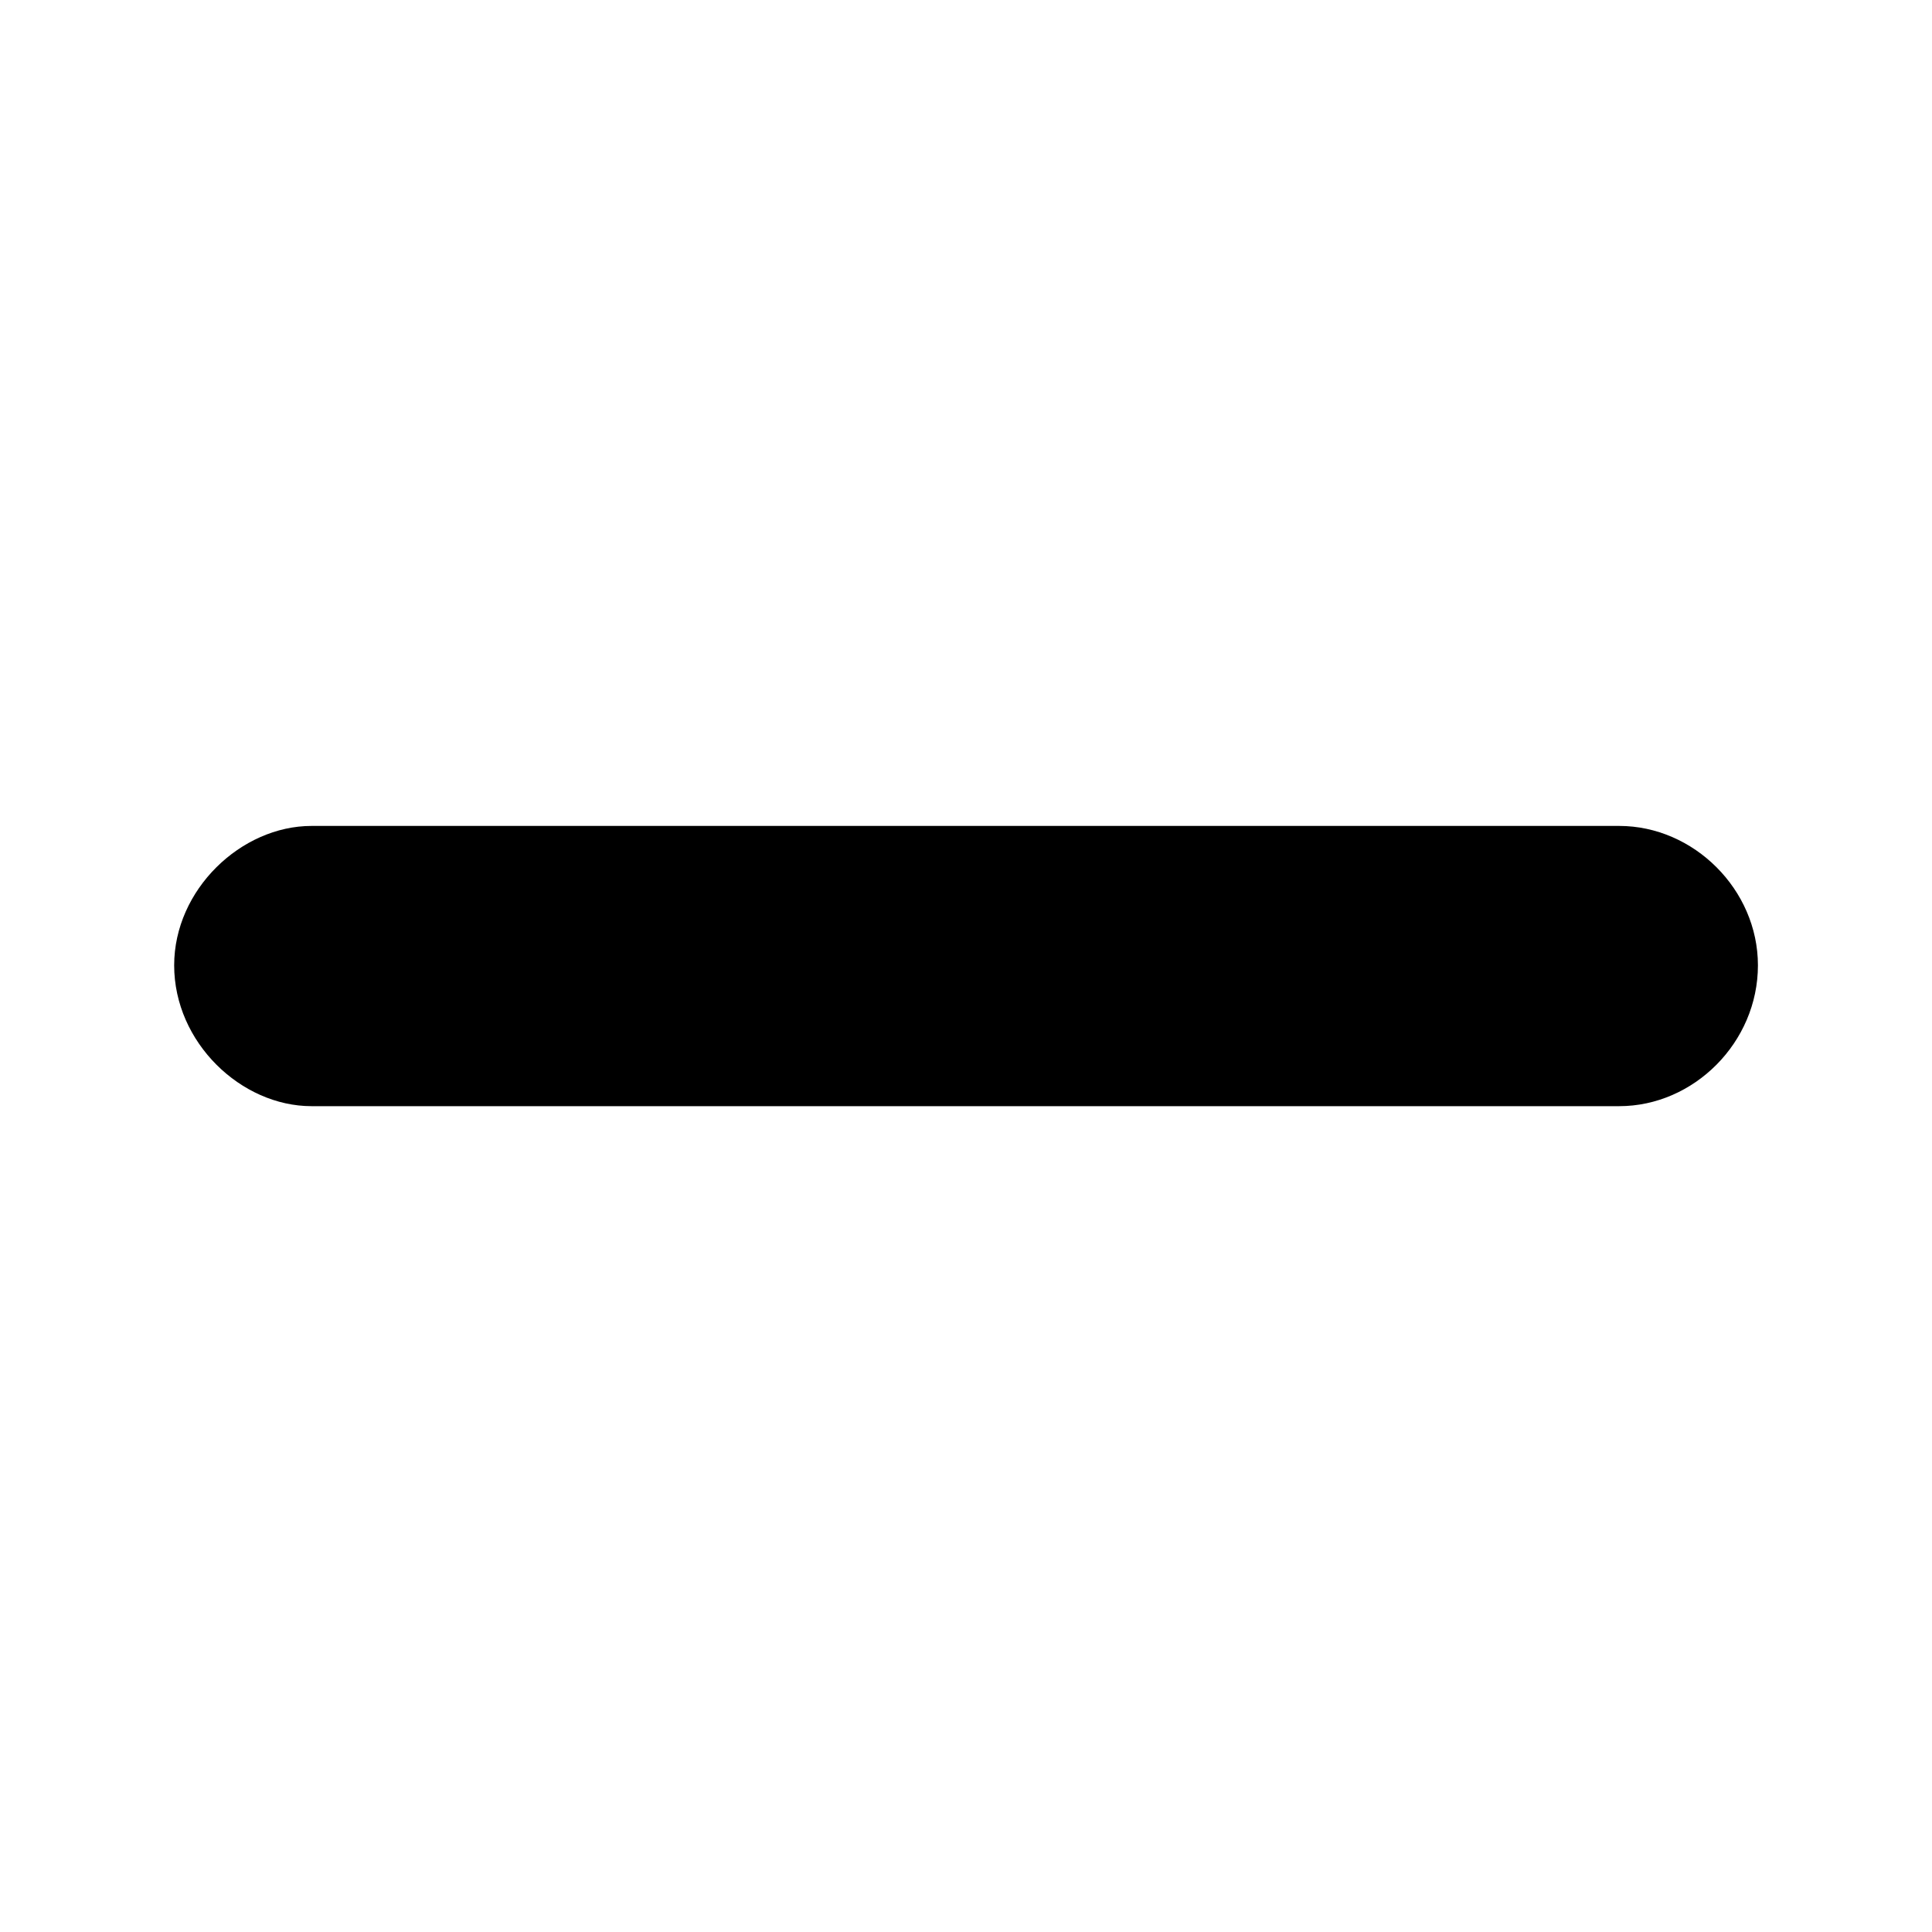
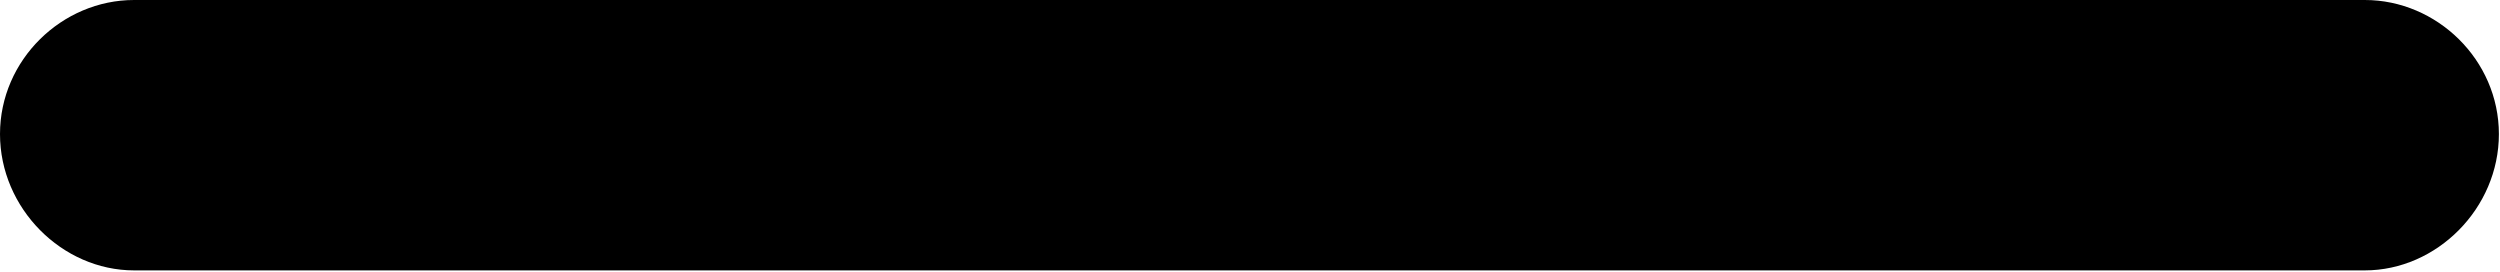
- <svg xmlns="http://www.w3.org/2000/svg" width="20" height="20" viewBox="0 0 20 20" fill="currentColor">
-   <path d="M3.225 11.451H16.762C17.533 11.451 18.198 10.792 18.198 9.993C18.198 9.209 17.533 8.55 16.762 8.55H3.225C2.496 8.55 1.803 9.209 1.803 9.993C1.803 10.792 2.496 11.451 3.225 11.451Z" fill="currentColor" />
+ <svg xmlns="http://www.w3.org/2000/svg" viewBox="3.49 15.59 22.56 2.45" width="22.56" height="2.45" fill="currentColor">
+   <path d="M4.70 18.03L24.83 18.03C25.48 18.03 26.04 17.47 26.04 16.80C26.04 16.13 25.48 15.59 24.83 15.59L4.70 15.59C4.05 15.59 3.49 16.13 3.49 16.80C3.49 17.47 4.05 18.03 4.70 18.03Z" />
</svg>
